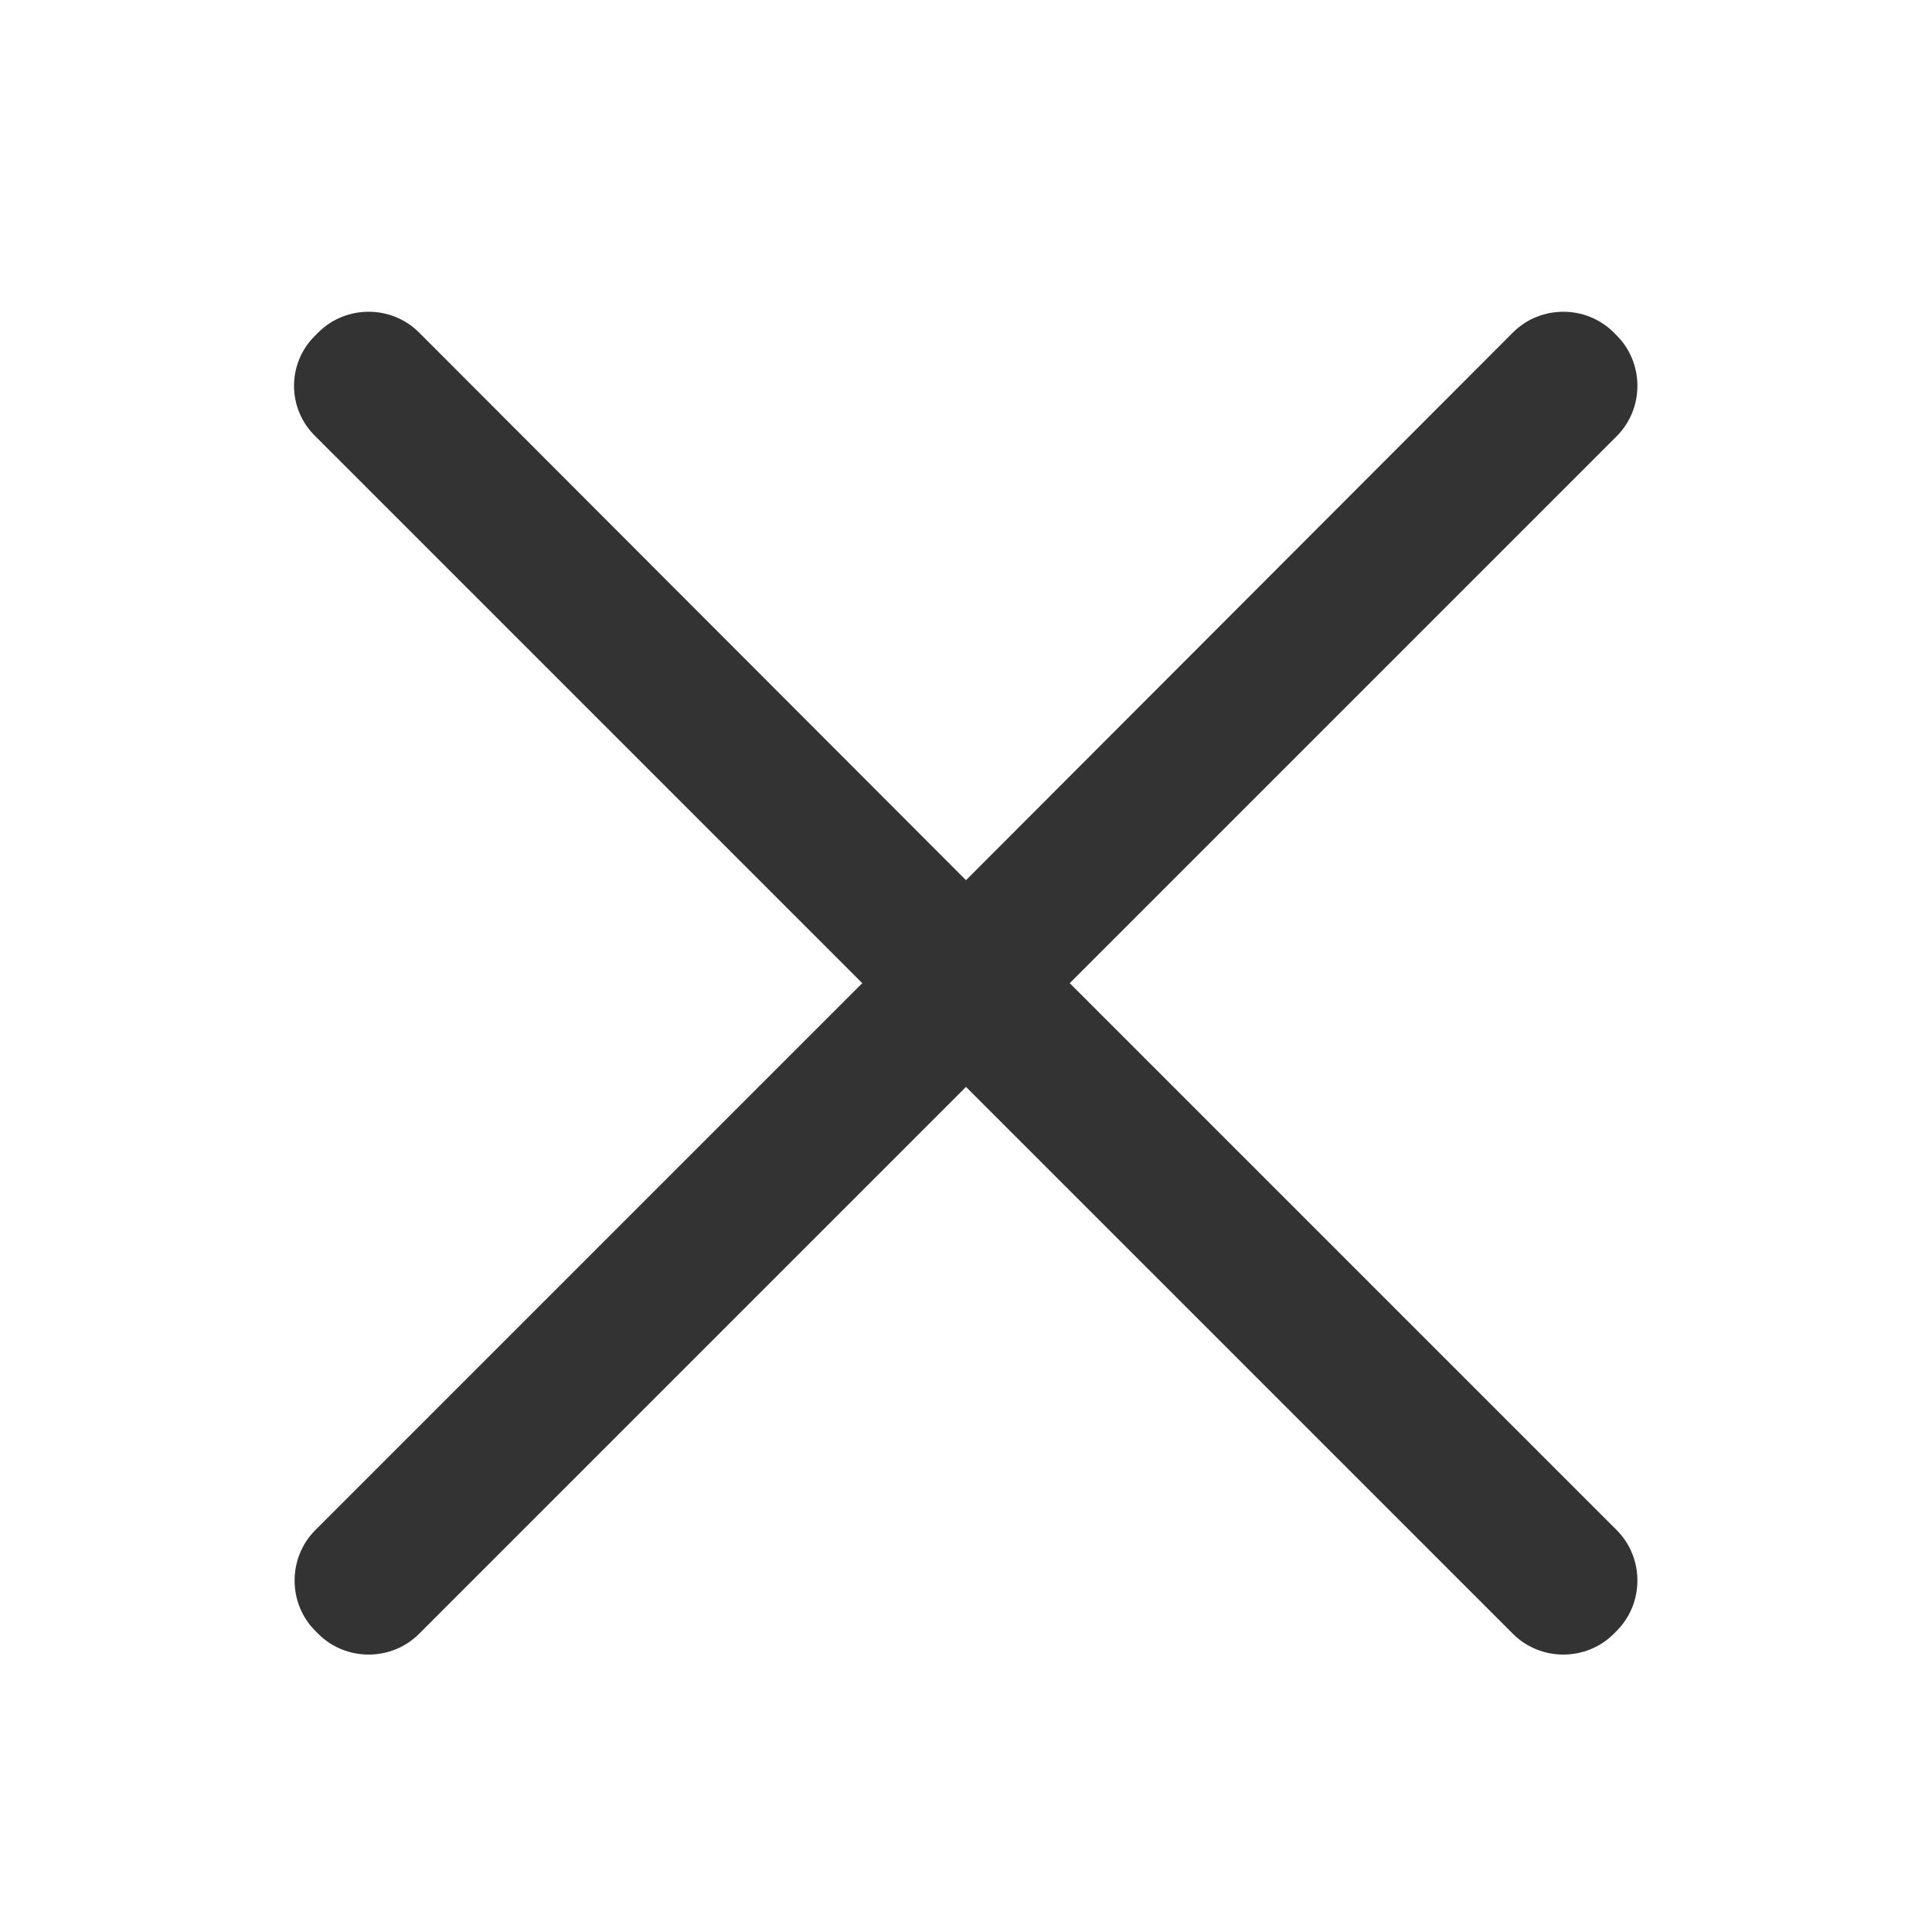
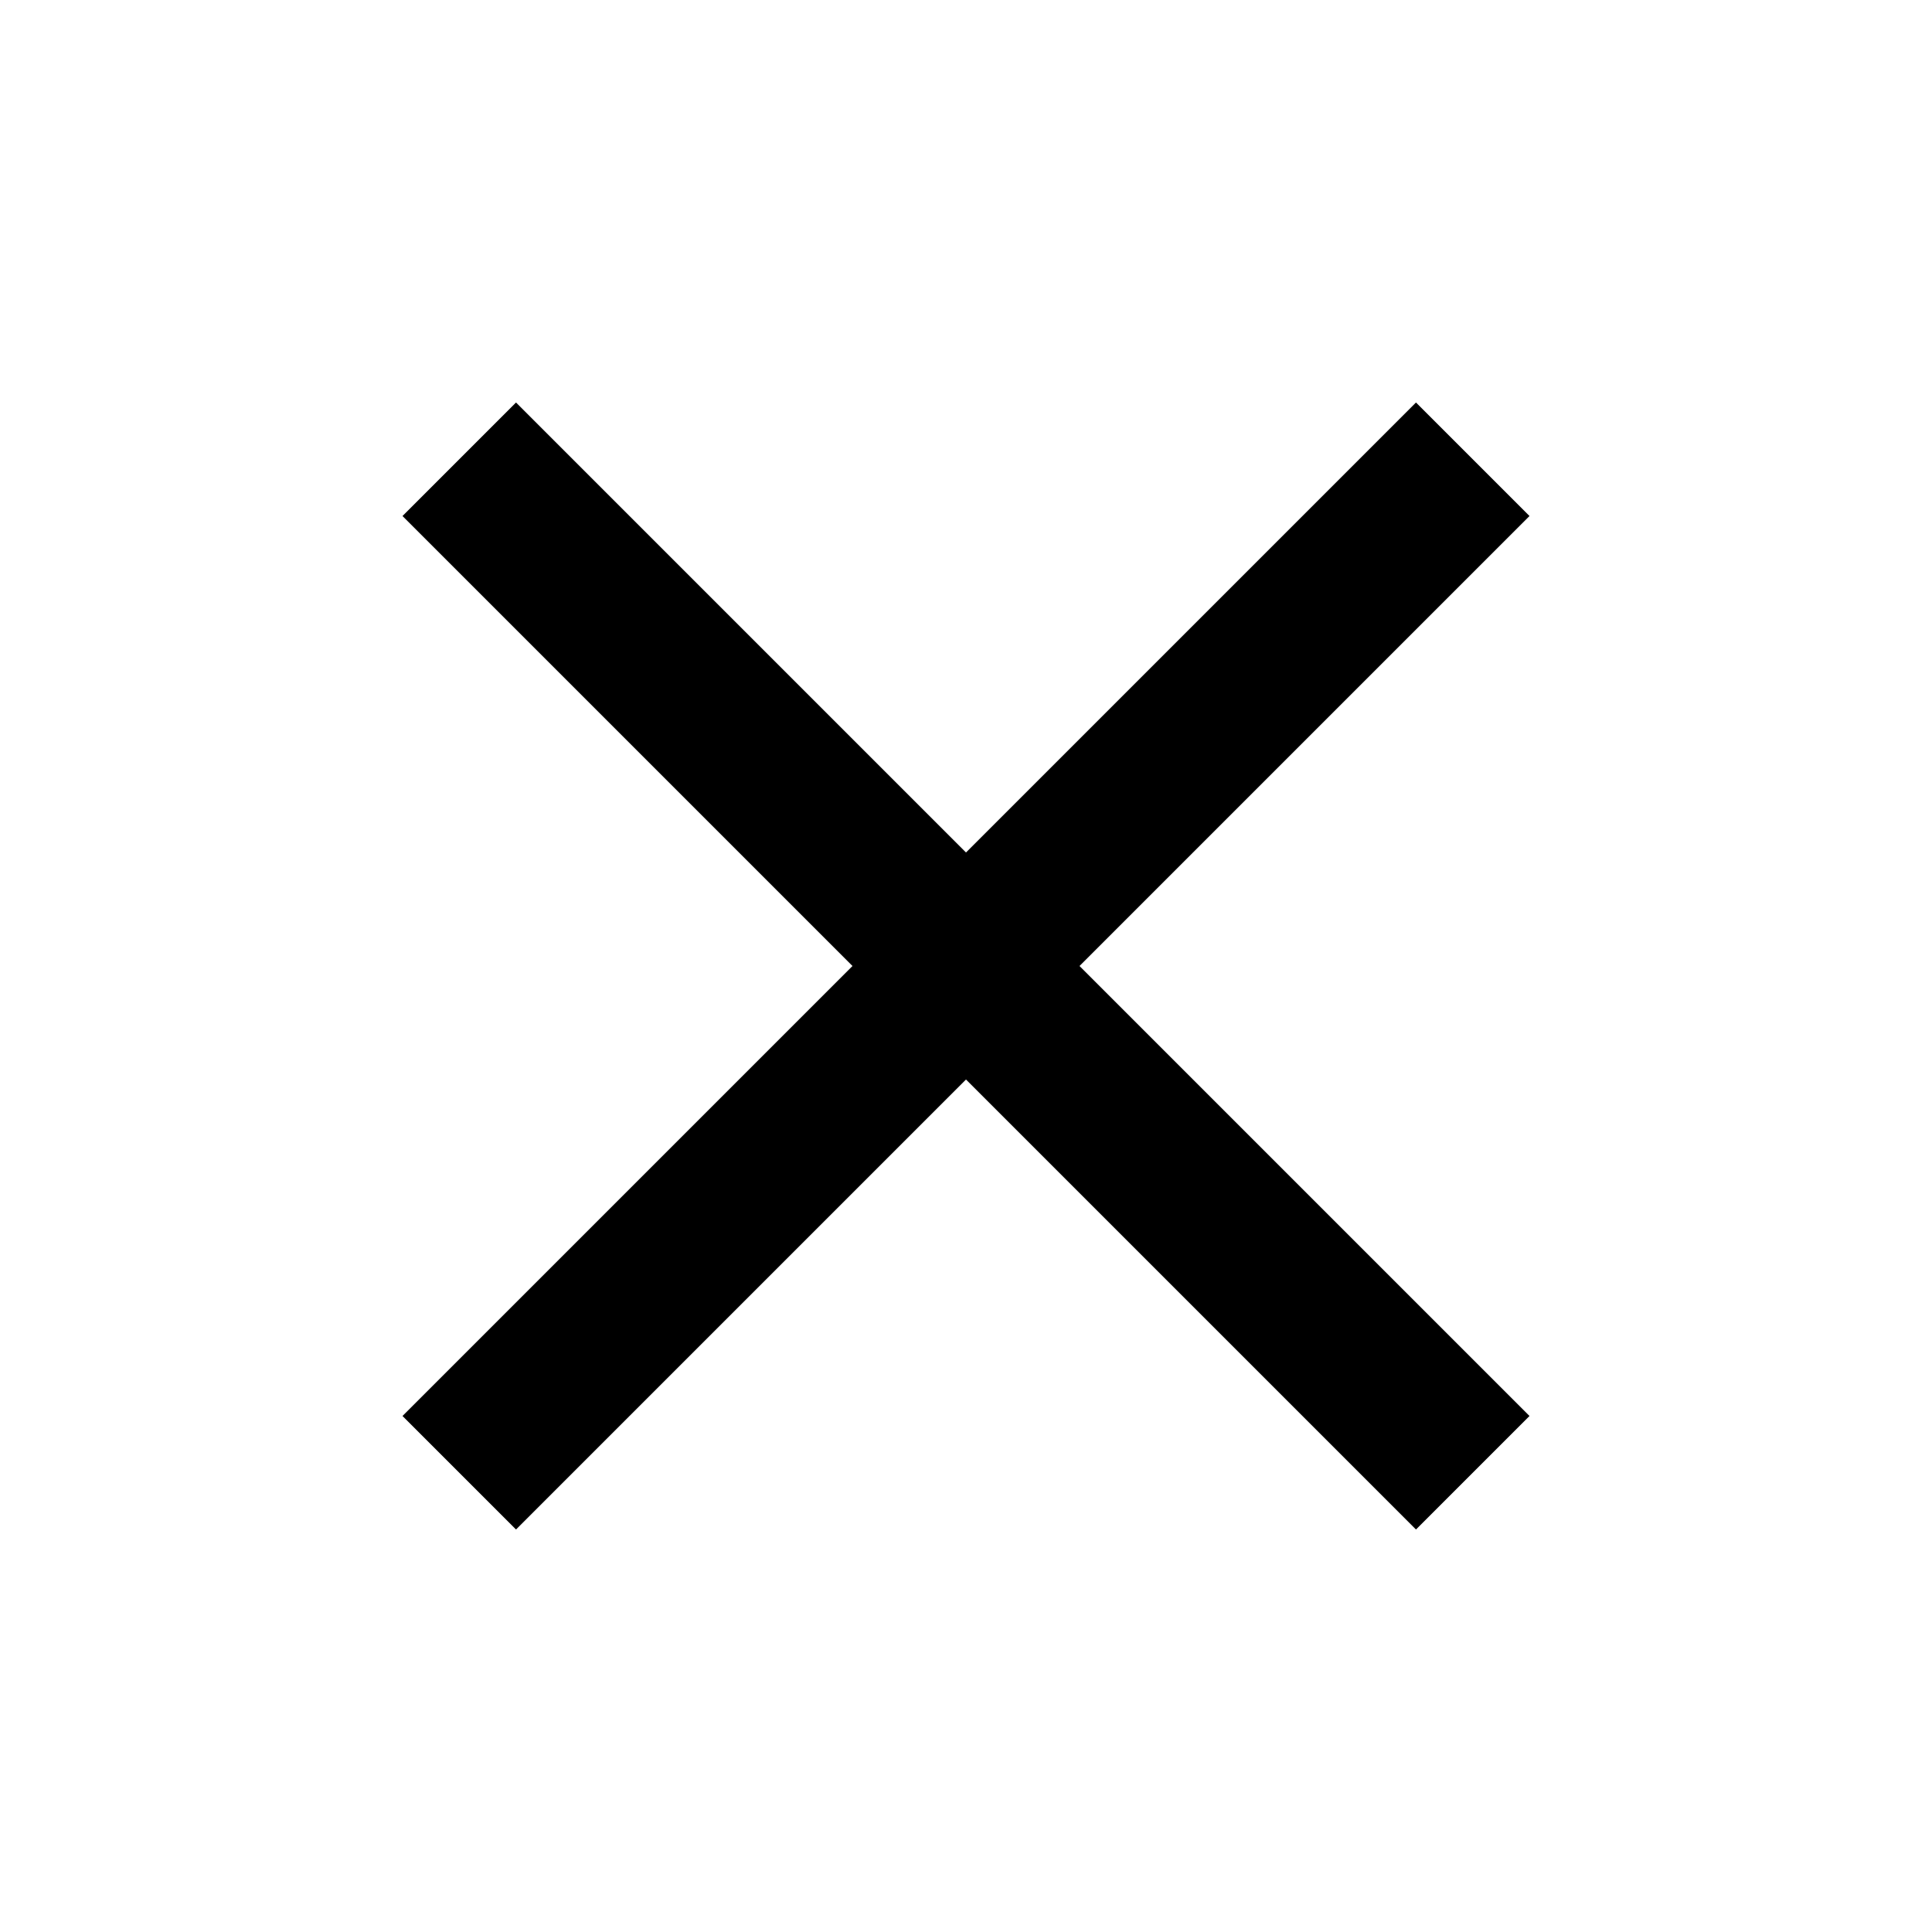
- <svg style="width:20px;height:20px;cursor:pointer;" t="1695196357204" class="icon" version="1.1" p-id="20365" viewBox="0 0 1024 1024">
-   <path d="M566.976 521.097L856.883 231.189c14.634-14.634 14.634-38.76 0-53.394l-1.582-1.582c-14.634-14.634-38.76-14.634-53.394 0L512 466.517 222.093 176.214c-14.634-14.634-38.76-14.634-53.394 0l-1.582 1.582c-15.029 14.634-15.029 38.76 0 53.394l289.907 289.907L167.117 811.004c-14.634 14.634-14.634 38.76 0 53.394l1.582 1.582c14.634 14.634 38.76 14.634 53.394 0L512 576.072 801.907 865.979c14.634 14.634 38.76 14.634 53.394 0l1.582-1.582c14.634-14.634 14.634-38.76 0-53.394L566.976 521.097z" p-id="20366" style="fill:#333333" />
+ <svg xmlns="http://www.w3.org/2000/svg" viewBox="0 0 24 24">
+   <symbol id="a63ddf9e-25d4-44a6-8516-f8d9b86200eb" viewBox="0 0 24 24">
+     <path d="M19 6.41L17.59 5 12 10.59 6.41 5 5 6.41 10.59 12 5 17.59 6.41 19 12 13.41 17.59 19 19 17.59 13.41 12 19 6.41z" />
+   </symbol>
+   <use href="#a63ddf9e-25d4-44a6-8516-f8d9b86200eb" />
</svg>
